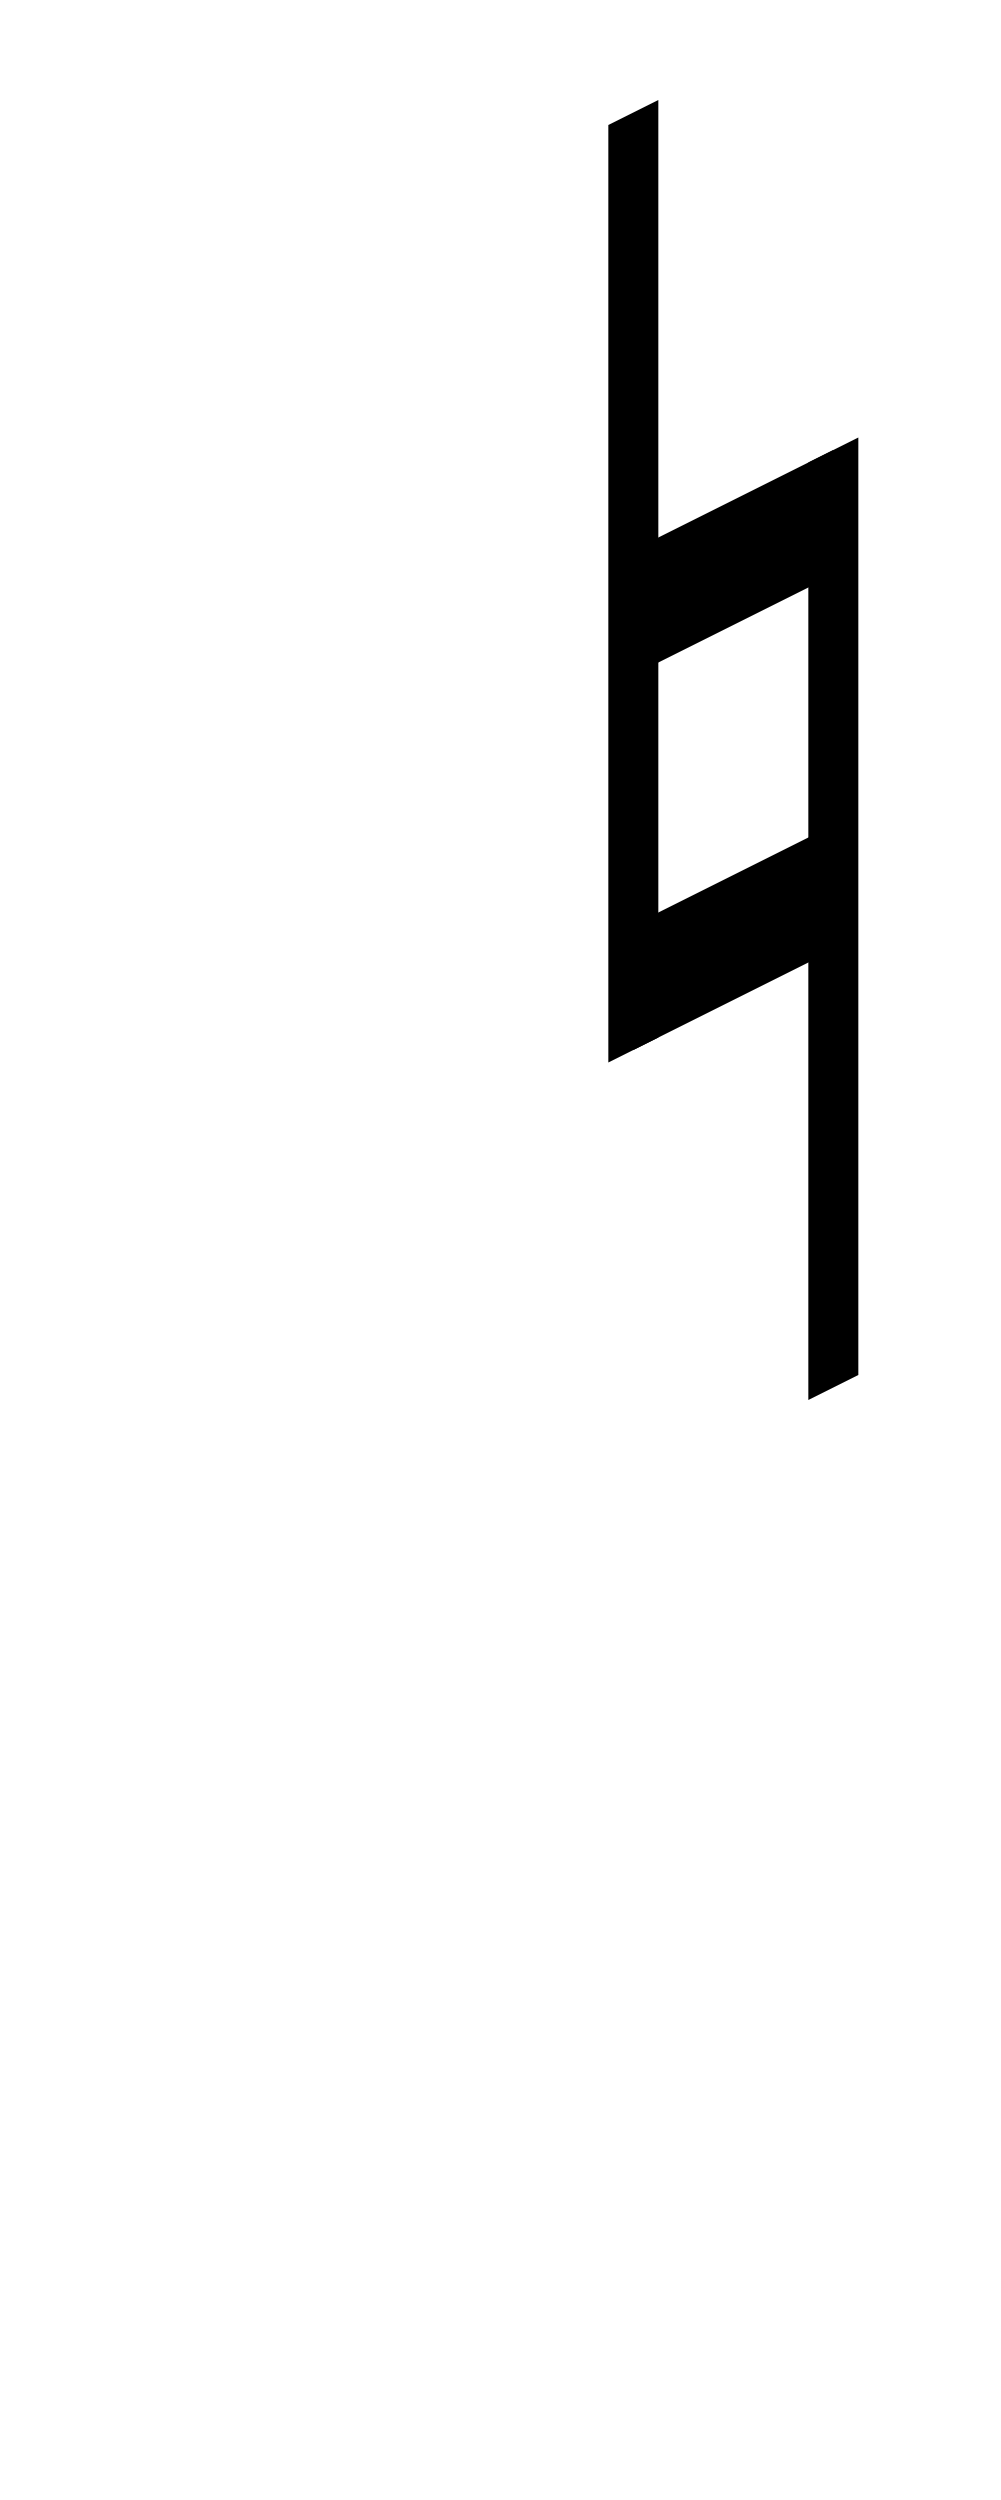
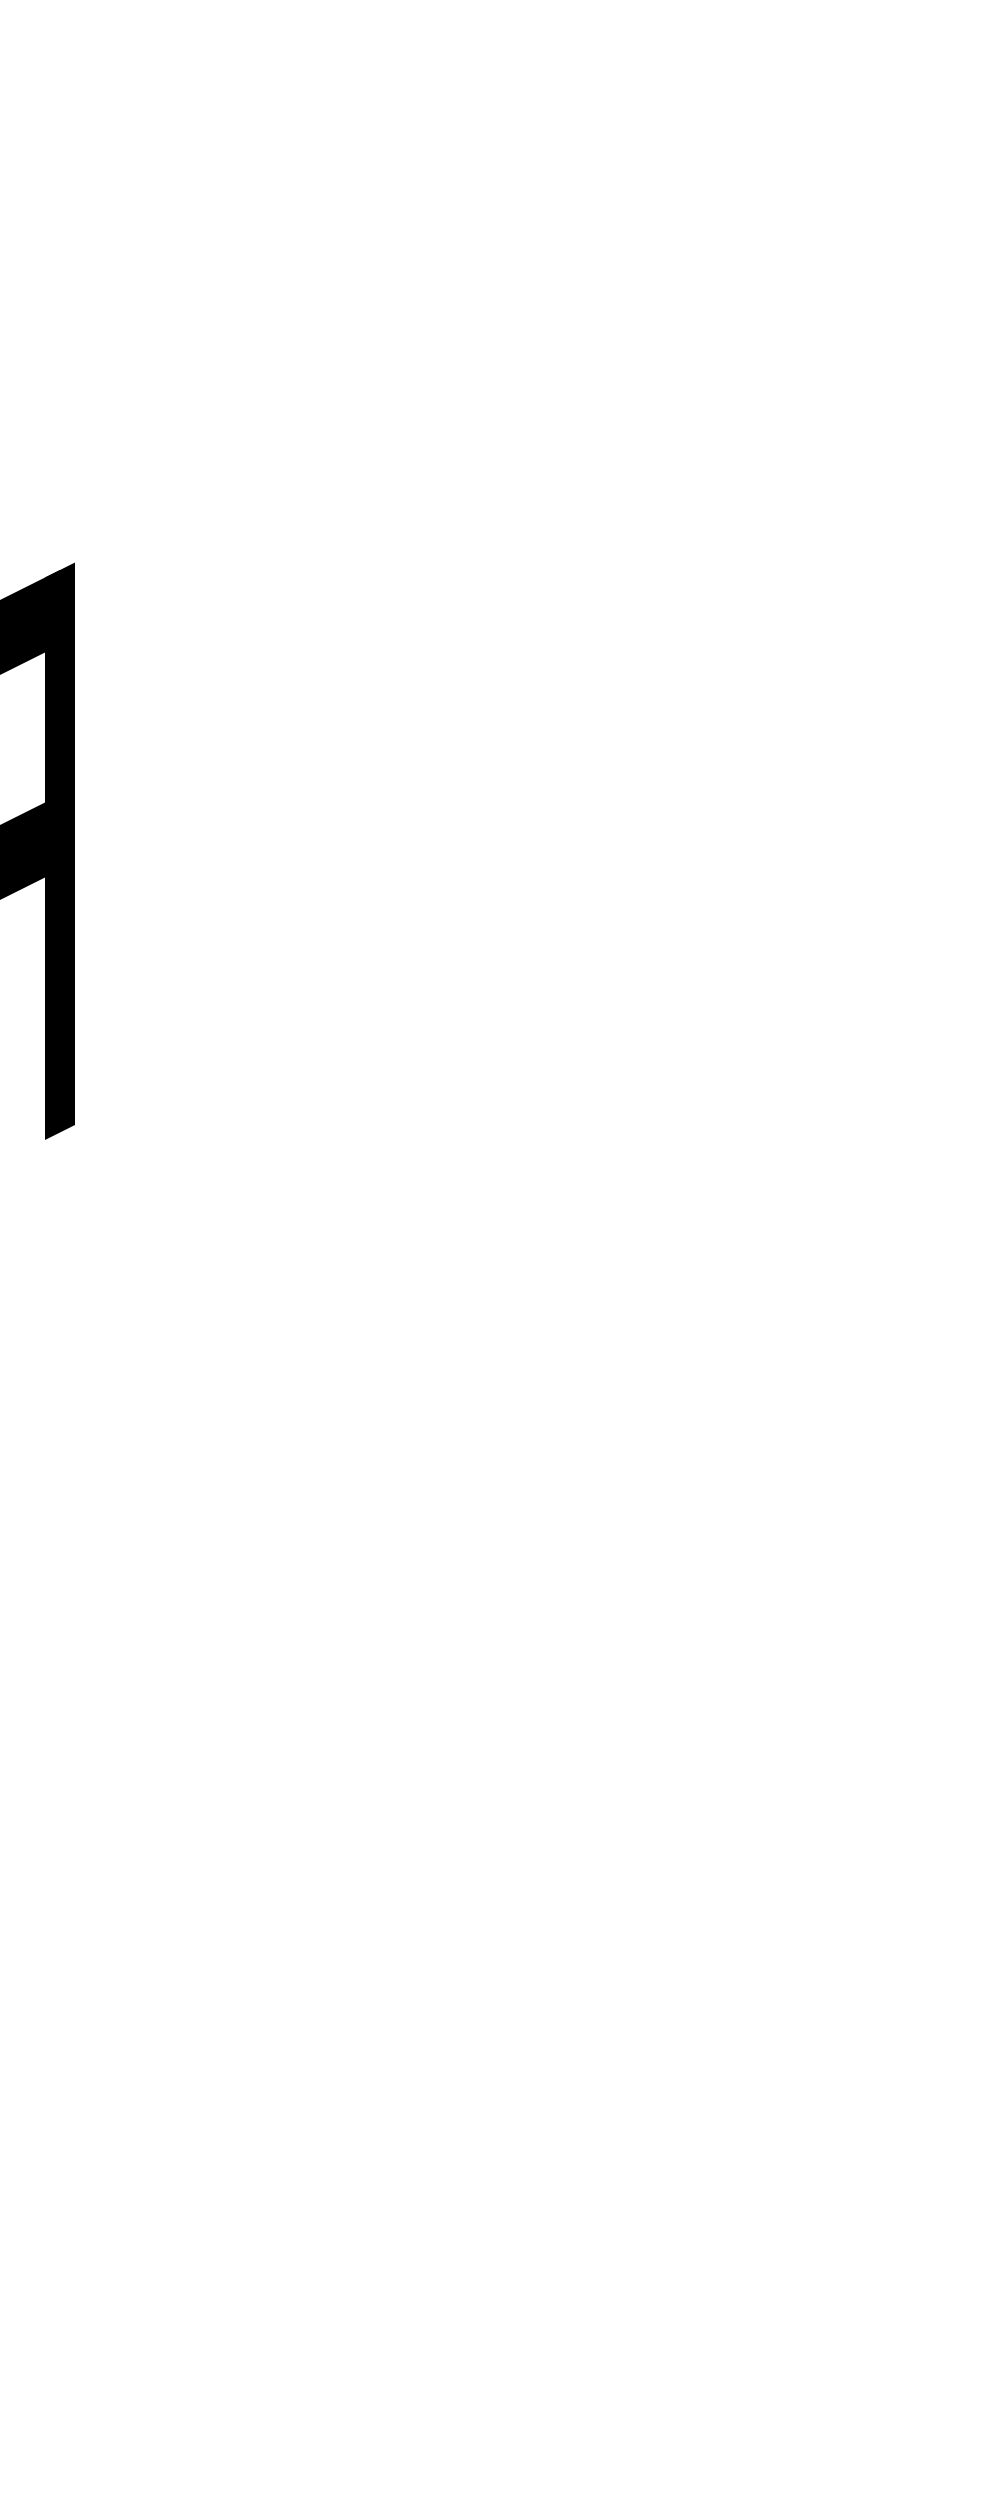
<svg xmlns="http://www.w3.org/2000/svg" version="1.1" viewBox="0 0 60 150">
-   <g transform="matrix(1.5 0 0 1.5 -31 -30)">
+   <g transform="matrix(0.9 0 0 0.9 -45 0)">
    <path fill="#000" d="m 45 62.5 l 2 -1 v-37.5 l -2 1 z" />
    <path fill="#000" d="m 53 76 l 2 -1 v-37.5 l -2 1 z" />
    <path fill="#000" d="m 46 62 v-5 l8,-4 v5  z" />
    <path fill="#000" d="m 46 42 v5 l8,-4 v-5  z" />
  </g>
</svg>
